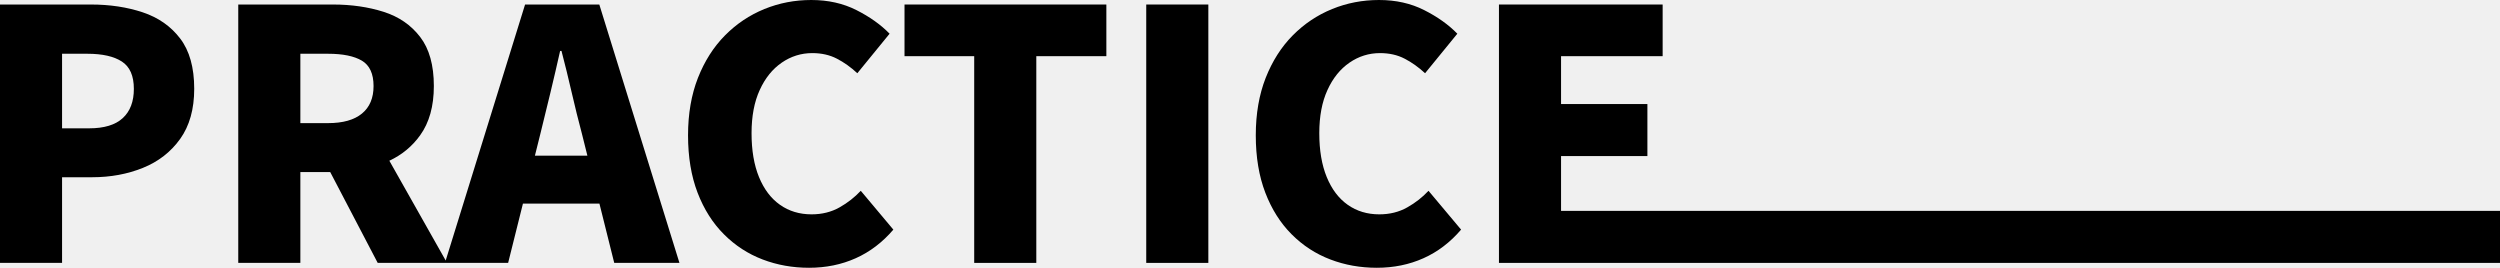
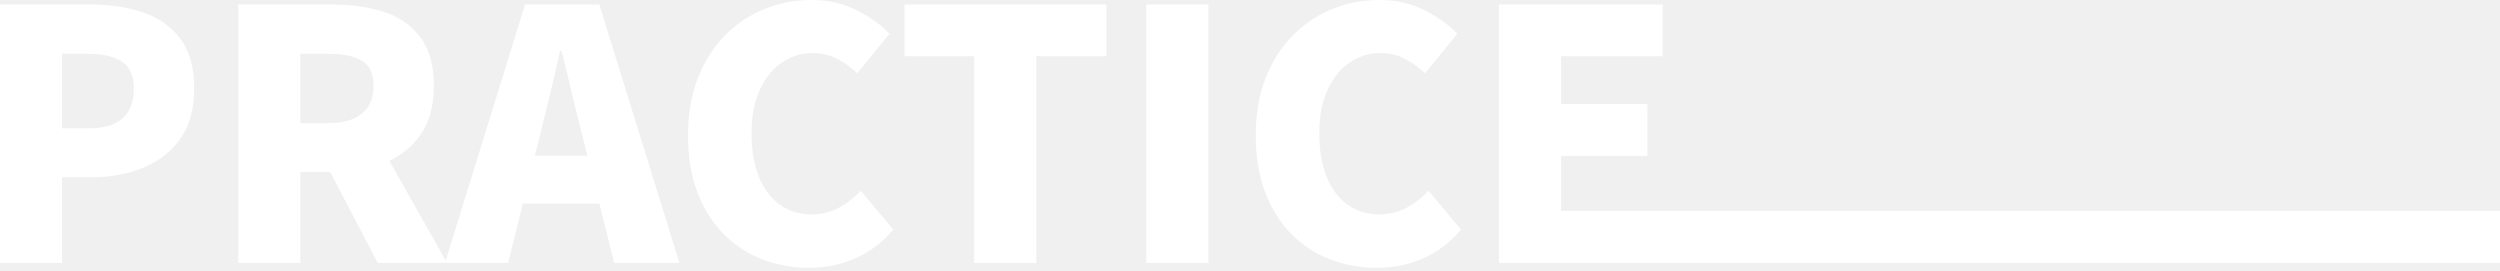
- <svg xmlns="http://www.w3.org/2000/svg" version="1.1" x="0px" y="0px" viewBox="0 0 692 74.11" style="enable-background:new 0 0 692 74.11;" xml:space="preserve">
+ <svg xmlns="http://www.w3.org/2000/svg" version="1.1" x="0px" y="0px" viewBox="0 0 692 74.76" style="enable-background:new 0 0 692 74.76;" xml:space="preserve">
+   <style type="text/css">
+ 	.st0{fill:#fff;}
+ </style>
  <g id="레이어_1">
    <g>
-       <path d="M-37.65-653.96c-0.45,3.71-0.9,7.46-1.34,11.23c-0.45,3.78-0.9,7.58-1.34,11.42h-0.48c-0.71-3.84-1.39-7.66-2.06-11.47    c-0.67-3.81-1.36-7.54-2.06-11.18l-7.39-32.64h-14.5l-7.3,32.64c-0.71,3.71-1.41,7.46-2.11,11.23c-0.7,3.78-1.41,7.58-2.11,11.42    h-0.38c-0.45-3.84-0.91-7.65-1.39-11.42c-0.48-3.78-0.98-7.52-1.49-11.23l-4.51-32.64h-17.47l12.96,71.52h21.22l6.24-31.1    c0.51-2.75,1.01-5.54,1.49-8.35c0.48-2.82,0.94-5.57,1.39-8.26h0.38c0.32,2.69,0.72,5.44,1.2,8.26c0.48,2.82,1.01,5.6,1.58,8.35    l6.43,31.1h21.6l12.38-71.52h-16.22L-37.65-653.96z" />
-       <polygon points="10.16,-644.65 34.06,-644.65 34.06,-659.05 10.16,-659.05 10.16,-672.3 38.28,-672.3 38.28,-686.6 -7.03,-686.6     -7.03,-615.08 39.34,-615.08 39.34,-629.48 10.16,-629.48   " />
-       <path d="M88.59-686.6l-22.18,71.52h17.47l4.1-16.42h21.17l4.1,16.42h18.05l-22.18-71.52H88.59z M91.3-644.75l1.51-6.05    c0.9-3.58,1.82-7.38,2.78-11.38c0.96-4,1.86-7.86,2.69-11.57h0.38c0.96,3.65,1.9,7.49,2.83,11.52c0.93,4.03,1.87,7.84,2.83,11.42    l1.51,6.05H91.3z" />
-       <path d="M189.14-650.41c2.53-3.52,3.79-8.06,3.79-13.63c0-5.76-1.26-10.29-3.79-13.58c-2.53-3.3-5.9-5.62-10.13-6.96    c-4.22-1.34-8.9-2.02-14.02-2.02h-26.21v71.52h17.18v-25.15h8.26l13.15,25.15h19.2l-15.97-28.28    C184.1-645,186.94-647.35,189.14-650.41z M155.98-672.97h7.68c4.09,0,7.21,0.64,9.36,1.92c2.14,1.28,3.22,3.62,3.22,7.01    c0,3.33-1.07,5.87-3.22,7.63c-2.15,1.76-5.27,2.64-9.36,2.64h-7.68V-672.97z" />
-       <polygon points="253.13,-629.48 251.24,-629.48 223.94,-629.48 223.94,-644.65 247.85,-644.65 247.85,-659.05 223.94,-659.05     223.94,-672.3 252.07,-672.3 252.07,-686.6 206.76,-686.6 206.76,-615.08 251.24,-615.08 253.13,-615.08 588.4,-615.08     588.4,-629.48   " />
+       <path class="st0" d="M-876.66,187.79c-0.45,3.71-0.9,7.46-1.34,11.23c-0.45,3.78-0.9,7.58-1.34,11.42h-0.48    c-0.71-3.84-1.39-7.66-2.06-11.47c-0.67-3.81-1.36-7.54-2.06-11.18l-7.39-32.64h-14.5l-7.3,32.64c-0.71,3.71-1.41,7.46-2.11,11.23    c-0.7,3.78-1.41,7.58-2.11,11.42h-0.38c-0.45-3.84-0.91-7.65-1.39-11.42c-0.48-3.78-0.98-7.52-1.49-11.23l-4.51-32.64h-17.47    l12.96,71.52h21.22l6.24-31.1c0.51-2.75,1.01-5.54,1.49-8.35c0.48-2.82,0.94-5.57,1.39-8.26h0.38c0.32,2.69,0.72,5.44,1.2,8.26    c0.48,2.82,1.01,5.6,1.58,8.35l6.43,31.1h21.6l12.38-71.52h-16.22L-876.66,187.79z" />
+       <polygon class="st0" points="-828.85,197.1 -804.95,197.1 -804.95,182.7 -828.85,182.7 -828.85,169.45 -800.72,169.45     -800.72,155.15 -846.03,155.15 -846.03,226.67 -799.67,226.67 -799.67,212.27 -828.85,212.27   " />
+       <path class="st0" d="M-750.42,155.15l-22.18,71.52h17.47l4.1-16.42h21.17l4.1,16.42h18.05l-22.18-71.52H-750.42z M-747.71,197    l1.51-6.05c0.9-3.58,1.82-7.38,2.78-11.38c0.96-4,1.86-7.86,2.69-11.57h0.38c0.96,3.65,1.9,7.49,2.83,11.52    c0.93,4.03,1.87,7.84,2.83,11.42l1.51,6.05H-747.71z" />
+       <path class="st0" d="M-649.86,191.34c2.53-3.52,3.79-8.06,3.79-13.63c0-5.76-1.26-10.29-3.79-13.58c-2.53-3.3-5.9-5.62-10.13-6.96    c-4.22-1.34-8.9-2.02-14.02-2.02h-26.21v71.52h17.18v-25.15h8.26l13.15,25.15h19.2l-15.97-28.28    C-654.91,196.75-652.06,194.4-649.86,191.34z M-683.03,168.78h7.68c4.09,0,7.21,0.64,9.36,1.92c2.14,1.28,3.22,3.62,3.22,7.01    c0,3.33-1.07,5.87-3.22,7.63c-2.15,1.76-5.27,2.64-9.36,2.64h-7.68V168.78z" />
+       <polygon class="st0" points="-585.88,212.27 -587.76,212.27 -615.06,212.27 -615.06,197.1 -591.16,197.1 -591.16,182.7     -615.06,182.7 -615.06,169.45 -586.93,169.45 -586.93,155.15 -632.25,155.15 -632.25,226.67 -587.76,226.67 -585.88,226.67     -250.61,226.67 -250.61,212.27   " />
    </g>
    <g>
-       <path d="M45.98-491.99l-8.06,32.64c-1.02,3.84-1.94,7.62-2.74,11.33c-0.8,3.71-1.74,7.55-2.83,11.52h-0.48    c-1.02-3.97-1.94-7.81-2.74-11.52c-0.8-3.71-1.74-7.49-2.83-11.33l-8.16-32.64H0l21.41,71.52h20.64l21.41-71.52H45.98z" />
-       <path d="M81.22-491.99l-22.18,71.52h17.47l4.1-16.42h21.17l4.1,16.42h18.05l-22.18-71.52H81.22z M83.93-450.14l1.51-6.05    c0.89-3.58,1.82-7.38,2.78-11.38c0.96-4,1.86-7.86,2.69-11.57h0.38c0.96,3.65,1.9,7.49,2.83,11.52c0.93,4.03,1.87,7.84,2.83,11.42    l1.51,6.05H83.93z" />
-       <polygon points="148.61,-491.99 131.42,-491.99 131.42,-420.47 176.45,-420.47 176.45,-434.87 148.61,-434.87   " />
-       <path d="M224.73-452.25c0,4.48-0.46,8.06-1.39,10.75c-0.93,2.69-2.29,4.62-4.08,5.81c-1.79,1.19-4,1.78-6.62,1.78    c-2.62,0-4.82-0.59-6.58-1.78c-1.76-1.18-3.09-3.12-3.98-5.81c-0.9-2.69-1.34-6.27-1.34-10.75v-39.74h-17.09v37.92    c0,6.02,0.61,11.23,1.82,15.65c1.21,4.42,3.04,8.05,5.47,10.9c2.43,2.85,5.46,4.96,9.07,6.34c3.62,1.38,7.82,2.06,12.62,2.06    c4.74,0,8.89-0.69,12.48-2.06c3.58-1.38,6.58-3.49,8.98-6.34c2.4-2.85,4.19-6.48,5.38-10.9c1.18-4.42,1.78-9.63,1.78-15.65v-37.92    h-16.51V-452.25z" />
-       <polygon points="303.65,-434.87 301.28,-434.87 274.46,-434.87 274.46,-450.04 298.37,-450.04 298.37,-464.44 274.46,-464.44     274.46,-477.69 302.59,-477.69 302.59,-491.99 257.28,-491.99 257.28,-420.47 301.28,-420.47 303.65,-420.47 692,-420.47     692,-434.87   " />
+       <path class="st0" d="M-858.93-395.61l-8.06,32.64c-1.02,3.84-1.94,7.62-2.74,11.33c-0.8,3.71-1.74,7.55-2.83,11.52h-0.48    c-1.02-3.97-1.94-7.81-2.74-11.52c-0.8-3.71-1.74-7.49-2.83-11.33l-8.16-32.64h-18.14l21.41,71.52h20.64l21.41-71.52H-858.93z" />
+       <path class="st0" d="M-823.7-395.61l-22.18,71.52h17.47l4.1-16.42h21.17l4.1,16.42h18.05l-22.18-71.52H-823.7z M-820.99-353.76    l1.51-6.05c0.89-3.58,1.82-7.38,2.78-11.38c0.96-4,1.86-7.86,2.69-11.57h0.38c0.96,3.65,1.9,7.49,2.83,11.52    c0.93,4.03,1.87,7.84,2.83,11.42l1.51,6.05H-820.99z" />
+       <polygon class="st0" points="-756.31,-395.61 -773.49,-395.61 -773.49,-324.09 -728.47,-324.09 -728.47,-338.49 -756.31,-338.49       " />
+       <path class="st0" d="M-680.18-355.87c0,4.48-0.46,8.06-1.39,10.75c-0.93,2.69-2.29,4.62-4.08,5.81c-1.79,1.19-4,1.78-6.62,1.78    c-2.62,0-4.82-0.59-6.58-1.78c-1.76-1.18-3.09-3.12-3.98-5.81c-0.9-2.69-1.34-6.27-1.34-10.75v-39.74h-17.09v37.92    c0,6.02,0.61,11.23,1.82,15.65c1.21,4.42,3.04,8.05,5.47,10.9c2.43,2.85,5.46,4.96,9.07,6.34c3.62,1.38,7.82,2.06,12.62,2.06    c4.74,0,8.89-0.69,12.48-2.06c3.58-1.38,6.58-3.49,8.98-6.34c2.4-2.85,4.19-6.48,5.38-10.9c1.18-4.42,1.78-9.63,1.78-15.65v-37.92    h-16.51V-355.87z" />
+       <polygon class="st0" points="-601.27,-338.49 -603.63,-338.49 -630.45,-338.49 -630.45,-353.66 -606.55,-353.66 -606.55,-368.06     -630.45,-368.06 -630.45,-381.31 -602.32,-381.31 -602.32,-395.61 -647.64,-395.61 -647.64,-324.09 -603.63,-324.09     -601.27,-324.09 -212.91,-324.09 -212.91,-338.49   " />
    </g>
    <g>
-       <path d="M39.5,3.41c-4.32-1.44-9.1-2.16-14.35-2.16H0v71.52h17.18V49.06h8.35c5.06,0,9.73-0.86,14.02-2.59    c4.29-1.73,7.73-4.4,10.32-8.02c2.59-3.62,3.89-8.24,3.89-13.87c0-5.89-1.3-10.53-3.89-13.92C47.28,7.26,43.82,4.85,39.5,3.41z     M33.98,32.69c-2.05,1.89-5.15,2.83-9.31,2.83h-7.49V14.88h7.01c4.16,0,7.34,0.72,9.55,2.16s3.31,3.95,3.31,7.54    C37.06,28.1,36.03,30.8,33.98,32.69z" />
-       <path d="M145.34,1.25l-21.97,70.86l-15.6-27.62c3.49-1.63,6.33-3.98,8.53-7.05c2.53-3.52,3.79-8.06,3.79-13.63    c0-5.76-1.26-10.29-3.79-13.58c-2.53-3.3-5.9-5.62-10.13-6.96c-4.22-1.34-8.9-2.02-14.02-2.02H65.95v71.52h17.19V47.62h8.26    l13.15,25.15h18.62h0.58h16.9l4.1-16.42h21.17l4.1,16.42h18.05L165.89,1.25H145.34z M83.14,14.88h7.68c4.09,0,7.21,0.64,9.36,1.92    c2.14,1.28,3.22,3.62,3.22,7.01c0,3.33-1.07,5.87-3.22,7.63c-2.14,1.76-5.27,2.64-9.36,2.64h-7.68V14.88z M148.06,43.1l1.51-6.05    c0.9-3.58,1.82-7.38,2.78-11.38c0.96-4,1.86-7.86,2.69-11.57h0.38c0.96,3.65,1.9,7.49,2.83,11.52c0.93,4.03,1.87,7.84,2.83,11.42    l1.51,6.05H148.06z" />
-       <path d="M232.37,57.41c-2.27,1.28-4.85,1.92-7.73,1.92c-3.33,0-6.24-0.88-8.74-2.64c-2.5-1.76-4.43-4.32-5.81-7.68    c-1.38-3.36-2.06-7.41-2.06-12.14c0-4.67,0.75-8.66,2.26-11.95c1.5-3.3,3.54-5.82,6.1-7.58c2.56-1.76,5.38-2.64,8.45-2.64    c2.56,0,4.83,0.51,6.81,1.54c1.98,1.02,3.87,2.37,5.66,4.03l8.93-10.94c-2.43-2.5-5.49-4.67-9.17-6.53    C233.39,0.93,229.21,0,224.54,0c-4.54,0-8.86,0.83-12.96,2.5c-4.1,1.67-7.73,4.1-10.9,7.3c-3.17,3.2-5.66,7.12-7.49,11.76    c-1.82,4.64-2.74,9.94-2.74,15.89c0,6.02,0.88,11.31,2.64,15.89c1.76,4.58,4.19,8.42,7.3,11.52c3.1,3.11,6.67,5.42,10.7,6.96    s8.32,2.3,12.86,2.3c4.67,0,8.98-0.88,12.91-2.64c3.94-1.76,7.41-4.4,10.42-7.92l-9.02-10.75    C236.6,54.59,234.64,56.13,232.37,57.41z" />
-       <polygon points="250.37,15.55 269.66,15.55 269.66,72.77 286.85,72.77 286.85,15.55 306.24,15.55 306.24,1.25 250.37,1.25   " />
-       <rect x="317.28" y="1.25" width="17.19" height="71.52" />
-       <path d="M389.52,57.41c-2.27,1.28-4.85,1.92-7.73,1.92c-3.33,0-6.24-0.88-8.74-2.64c-2.5-1.76-4.43-4.32-5.81-7.68    c-1.38-3.36-2.06-7.41-2.06-12.14c0-4.67,0.75-8.66,2.26-11.95c1.5-3.3,3.54-5.82,6.1-7.58c2.56-1.76,5.38-2.64,8.45-2.64    c2.56,0,4.83,0.51,6.81,1.54c1.98,1.02,3.87,2.37,5.66,4.03l8.93-10.94c-2.43-2.5-5.49-4.67-9.17-6.53    C390.54,0.93,386.37,0,381.69,0c-4.54,0-8.87,0.83-12.96,2.5c-4.1,1.67-7.73,4.1-10.9,7.3c-3.17,3.2-5.66,7.12-7.49,11.76    c-1.82,4.64-2.74,9.94-2.74,15.89c0,6.02,0.88,11.31,2.64,15.89c1.76,4.58,4.19,8.42,7.29,11.52c3.1,3.11,6.67,5.42,10.71,6.96    c4.03,1.54,8.32,2.3,12.86,2.3c4.67,0,8.98-0.88,12.91-2.64c3.94-1.76,7.41-4.4,10.42-7.92l-9.02-10.75    C393.76,54.59,391.79,56.13,389.52,57.41z" />
-       <polygon points="461.28,58.37 454.55,58.37 432.1,58.37 432.1,43.2 456,43.2 456,28.8 432.1,28.8 432.1,15.55 460.22,15.55     460.22,1.25 414.91,1.25 414.91,72.77 454.55,72.77 461.28,72.77 692,72.77 692,58.37   " />
+       <path class="st0" d="M39.5,3.41c-4.32-1.44-9.1-2.16-14.35-2.16H0v71.52h17.18V49.06h8.35c5.06,0,9.73-0.86,14.02-2.59    c4.29-1.73,7.73-4.4,10.32-8.02c2.59-3.62,3.89-8.24,3.89-13.87c0-5.89-1.3-10.53-3.89-13.92C47.28,7.26,43.82,4.85,39.5,3.41z     M33.98,32.69c-2.05,1.89-5.15,2.83-9.31,2.83h-7.49V14.88h7.01c4.16,0,7.34,0.72,9.55,2.16s3.31,3.95,3.31,7.54    C37.06,28.1,36.03,30.8,33.98,32.69z" />
+       <path class="st0" d="M145.34,1.25l-21.97,70.86l-15.6-27.62c3.49-1.63,6.33-3.98,8.53-7.05c2.53-3.52,3.79-8.06,3.79-13.63    c0-5.76-1.26-10.29-3.79-13.58c-2.53-3.3-5.9-5.62-10.13-6.96c-4.22-1.34-8.9-2.02-14.02-2.02H65.95v71.52h17.19V47.62h8.26    l13.15,25.15h18.62h0.58h16.9l4.1-16.42h21.17l4.1,16.42h18.05L165.89,1.25H145.34z M83.14,14.88h7.68c4.09,0,7.21,0.64,9.36,1.92    c2.14,1.28,3.22,3.62,3.22,7.01c0,3.33-1.07,5.87-3.22,7.63c-2.14,1.76-5.27,2.64-9.36,2.64h-7.68V14.88z M148.06,43.1l1.51-6.05    c0.9-3.58,1.82-7.38,2.78-11.38c0.96-4,1.86-7.86,2.69-11.57h0.38c0.96,3.65,1.9,7.49,2.83,11.52c0.93,4.03,1.87,7.84,2.83,11.42    l1.51,6.05H148.06z" />
+       <path class="st0" d="M232.37,57.41c-2.27,1.28-4.85,1.92-7.73,1.92c-3.33,0-6.24-0.88-8.74-2.64c-2.5-1.76-4.43-4.32-5.81-7.68    c-1.38-3.36-2.06-7.41-2.06-12.14c0-4.67,0.75-8.66,2.26-11.95c1.5-3.3,3.54-5.82,6.1-7.58c2.56-1.76,5.38-2.64,8.45-2.64    c2.56,0,4.83,0.51,6.81,1.54c1.98,1.02,3.87,2.37,5.66,4.03l8.93-10.94c-2.43-2.5-5.49-4.67-9.17-6.53    C233.39,0.93,229.21,0,224.54,0c-4.54,0-8.86,0.83-12.96,2.5c-4.1,1.67-7.73,4.1-10.9,7.3c-3.17,3.2-5.66,7.12-7.49,11.76    c-1.82,4.64-2.74,9.94-2.74,15.89c0,6.02,0.88,11.31,2.64,15.89c1.76,4.58,4.19,8.42,7.3,11.52c3.1,3.11,6.67,5.42,10.7,6.96    s8.32,2.3,12.86,2.3c4.67,0,8.98-0.88,12.91-2.64c3.94-1.76,7.41-4.4,10.42-7.92l-9.02-10.75    C236.6,54.59,234.64,56.13,232.37,57.41z" />
+       <polygon class="st0" points="250.37,15.55 269.66,15.55 269.66,72.77 286.85,72.77 286.85,15.55 306.24,15.55 306.24,1.25     250.37,1.25   " />
+       <rect x="317.28" y="1.25" class="st0" width="17.19" height="71.52" />
+       <path class="st0" d="M389.52,57.41c-2.27,1.28-4.85,1.92-7.73,1.92c-3.33,0-6.24-0.88-8.74-2.64c-2.5-1.76-4.43-4.32-5.81-7.68    c-1.38-3.36-2.06-7.41-2.06-12.14c0-4.67,0.75-8.66,2.26-11.95c1.5-3.3,3.54-5.82,6.1-7.58c2.56-1.76,5.38-2.64,8.45-2.64    c2.56,0,4.83,0.51,6.81,1.54c1.98,1.02,3.87,2.37,5.66,4.03l8.93-10.94c-2.43-2.5-5.49-4.67-9.17-6.53    C390.54,0.93,386.37,0,381.69,0c-4.54,0-8.87,0.83-12.96,2.5c-4.1,1.67-7.73,4.1-10.9,7.3c-3.17,3.2-5.66,7.12-7.49,11.76    c-1.82,4.64-2.74,9.94-2.74,15.89c0,6.02,0.88,11.31,2.64,15.89c1.76,4.58,4.19,8.42,7.29,11.52c3.1,3.11,6.67,5.42,10.71,6.96    c4.03,1.54,8.32,2.3,12.86,2.3c4.67,0,8.98-0.88,12.91-2.64c3.94-1.76,7.41-4.4,10.42-7.92l-9.02-10.75    C393.76,54.59,391.79,56.13,389.52,57.41z" />
+       <polygon class="st0" points="461.28,58.37 454.55,58.37 432.1,58.37 432.1,43.2 456,43.2 456,28.8 432.1,28.8 432.1,15.55     460.22,15.55 460.22,1.25 414.91,1.25 414.91,72.77 454.55,72.77 461.28,72.77 692,72.77 692,58.37   " />
    </g>
    <g>
-       <path d="M-200.96-147.68c-4.9-2.88-10.61-4.32-17.14-4.32c-6.46,0-12.16,1.42-17.09,4.27c-4.93,2.85-8.77,7.01-11.52,12.48    c-2.75,5.47-4.13,12.11-4.13,19.92c0,7.81,1.38,14.51,4.13,20.11c2.75,5.6,6.59,9.89,11.52,12.86c4.93,2.98,10.62,4.46,17.09,4.46    c6.53,0,12.24-1.49,17.14-4.46s8.72-7.26,11.47-12.86c2.75-5.6,4.13-12.3,4.13-20.11c0-7.81-1.38-14.43-4.13-19.87    C-192.24-140.64-196.07-144.8-200.96-147.68z M-204.71-103.33c-1.25,3.39-3.01,6.02-5.28,7.87c-2.27,1.86-4.98,2.79-8.11,2.79    c-3.14,0-5.84-0.93-8.11-2.79c-2.27-1.86-4.02-4.48-5.23-7.87c-1.22-3.39-1.82-7.39-1.82-12c0-4.61,0.61-8.56,1.82-11.86    c1.22-3.3,2.96-5.81,5.23-7.54c2.27-1.73,4.98-2.59,8.11-2.59c3.13,0,5.84,0.86,8.11,2.59c2.27,1.73,4.03,4.24,5.28,7.54    c1.25,3.3,1.87,7.25,1.87,11.86C-202.84-110.72-203.46-106.72-204.71-103.33z" />
-       <path d="M-131.41-111.01c0,4.48-0.46,8.06-1.39,10.75c-0.93,2.69-2.29,4.62-4.08,5.81c-1.79,1.18-4,1.78-6.62,1.78    c-2.62,0-4.82-0.59-6.58-1.78c-1.76-1.18-3.09-3.12-3.98-5.81c-0.9-2.69-1.34-6.27-1.34-10.75v-39.74h-17.09v37.92    c0,6.02,0.61,11.23,1.82,15.65c1.21,4.42,3.04,8.05,5.47,10.9c2.43,2.85,5.46,4.96,9.07,6.34c3.62,1.38,7.82,2.06,12.62,2.06    c4.73,0,8.89-0.69,12.48-2.06c3.58-1.38,6.58-3.49,8.98-6.34c2.4-2.85,4.19-6.48,5.38-10.9c1.18-4.42,1.78-9.63,1.78-15.65v-37.92    h-16.51V-111.01z" />
-       <polygon points="-104.34,-136.45 -85.05,-136.45 -85.05,-79.24 -67.86,-79.24 -67.86,-136.45 -48.47,-136.45 -48.47,-150.76     -104.34,-150.76   " />
-       <path d="M2.07-148.6c-4.32-1.44-9.1-2.16-14.35-2.16h-25.15v71.52h17.19v-23.71h8.35c5.05,0,9.73-0.86,14.02-2.59    c4.29-1.73,7.73-4.4,10.32-8.02c2.59-3.62,3.89-8.24,3.89-13.87c0-5.89-1.29-10.53-3.89-13.92S6.39-147.16,2.07-148.6z     M-3.45-119.32c-2.05,1.89-5.15,2.83-9.31,2.83h-7.49v-20.64h7.01c4.16,0,7.34,0.72,9.55,2.16c2.21,1.44,3.31,3.95,3.31,7.54    C-0.37-123.91-1.4-121.2-3.45-119.32z" />
-       <path d="M69.23-111.01c0,4.48-0.46,8.06-1.39,10.75c-0.93,2.69-2.29,4.62-4.08,5.81c-1.79,1.18-4,1.78-6.62,1.78    c-2.62,0-4.82-0.59-6.58-1.78c-1.76-1.18-3.09-3.12-3.98-5.81c-0.9-2.69-1.34-6.27-1.34-10.75v-39.74H28.14v37.92    c0,6.02,0.61,11.23,1.82,15.65c1.21,4.42,3.04,8.05,5.47,10.9c2.43,2.85,5.46,4.96,9.07,6.34c3.62,1.38,7.82,2.06,12.62,2.06    c4.73,0,8.89-0.69,12.48-2.06c3.58-1.38,6.58-3.49,8.98-6.34c2.4-2.85,4.19-6.48,5.38-10.9c1.18-4.42,1.78-9.63,1.78-15.65v-37.92    H69.23V-111.01z" />
-       <polygon points="132.77,-93.64 132.77,-136.45 152.17,-136.45 152.17,-150.76 96.3,-150.76 96.3,-136.45 115.59,-136.45     115.59,-79.24 128.74,-79.24 132.77,-79.24 441.16,-79.24 441.16,-93.64   " />
+       <path class="st0" d="M-872.61-56.67c-4.9-2.88-10.61-4.32-17.14-4.32c-6.46,0-12.16,1.42-17.09,4.27    c-4.93,2.85-8.77,7.01-11.52,12.48c-2.75,5.47-4.13,12.11-4.13,19.92c0,7.81,1.38,14.51,4.13,20.11    c2.75,5.6,6.59,9.89,11.52,12.86c4.93,2.98,10.62,4.46,17.09,4.46c6.53,0,12.24-1.49,17.14-4.46s8.72-7.26,11.47-12.86    c2.75-5.6,4.13-12.3,4.13-20.11c0-7.81-1.38-14.43-4.13-19.87C-863.89-49.62-867.71-53.79-872.61-56.67z M-876.35-12.31    c-1.25,3.39-3.01,6.02-5.28,7.87c-2.27,1.86-4.98,2.79-8.11,2.79c-3.14,0-5.84-0.93-8.11-2.79c-2.27-1.86-4.02-4.48-5.23-7.87    c-1.22-3.39-1.82-7.39-1.82-12c0-4.61,0.61-8.56,1.82-11.86c1.22-3.3,2.96-5.81,5.23-7.54c2.27-1.73,4.98-2.59,8.11-2.59    c3.13,0,5.84,0.86,8.11,2.59c2.27,1.73,4.03,4.24,5.28,7.54c1.25,3.3,1.87,7.25,1.87,11.86    C-874.48-19.71-875.11-15.7-876.35-12.31z" />
+       <path class="st0" d="M-803.06-19.99c0,4.48-0.46,8.06-1.39,10.75c-0.93,2.69-2.29,4.62-4.08,5.81c-1.79,1.18-4,1.78-6.62,1.78    c-2.62,0-4.82-0.59-6.58-1.78c-1.76-1.18-3.09-3.12-3.98-5.81c-0.9-2.69-1.34-6.27-1.34-10.75v-39.74h-17.09v37.92    c0,6.02,0.61,11.23,1.82,15.65c1.21,4.42,3.04,8.05,5.47,10.9c2.43,2.85,5.46,4.96,9.07,6.34c3.62,1.38,7.82,2.06,12.62,2.06    c4.73,0,8.89-0.69,12.48-2.06c3.58-1.38,6.58-3.49,8.98-6.34c2.4-2.85,4.19-6.48,5.38-10.9c1.18-4.42,1.78-9.63,1.78-15.65v-37.92    h-16.51V-19.99z" />
+       <polygon class="st0" points="-775.99,-45.43 -756.69,-45.43 -756.69,11.78 -739.51,11.78 -739.51,-45.43 -720.12,-45.43     -720.12,-59.74 -775.99,-59.74   " />
+       <path class="st0" d="M-669.57-57.58c-4.32-1.44-9.1-2.16-14.35-2.16h-25.15v71.52h17.19v-23.71h8.35c5.05,0,9.73-0.86,14.02-2.59    c4.29-1.73,7.73-4.4,10.32-8.02c2.59-3.62,3.89-8.24,3.89-13.87c0-5.89-1.29-10.53-3.89-13.92S-665.25-56.14-669.57-57.58z     M-675.09-28.3c-2.05,1.89-5.15,2.83-9.31,2.83h-7.49v-20.64h7.01c4.16,0,7.34,0.72,9.55,2.16c2.21,1.44,3.31,3.95,3.31,7.54    C-672.02-32.89-673.04-30.18-675.09-28.3z" />
+       <path class="st0" d="M-602.42-19.99c0,4.48-0.46,8.06-1.39,10.75c-0.93,2.69-2.29,4.62-4.08,5.81c-1.79,1.18-4,1.78-6.62,1.78    c-2.62,0-4.82-0.59-6.58-1.78c-1.76-1.18-3.09-3.12-3.98-5.81c-0.9-2.69-1.34-6.27-1.34-10.75v-39.74h-17.09v37.92    c0,6.02,0.61,11.23,1.82,15.65c1.21,4.42,3.04,8.05,5.47,10.9c2.43,2.85,5.46,4.96,9.07,6.34c3.62,1.38,7.82,2.06,12.62,2.06    c4.73,0,8.89-0.69,12.48-2.06c3.58-1.38,6.58-3.49,8.98-6.34c2.4-2.85,4.19-6.48,5.38-10.9c1.18-4.42,1.78-9.63,1.78-15.65v-37.92    h-16.51V-19.99z" />
+       <polygon class="st0" points="-538.87,-2.62 -538.87,-45.43 -519.48,-45.43 -519.48,-59.74 -575.35,-59.74 -575.35,-45.43     -556.05,-45.43 -556.05,11.78 -542.91,11.78 -538.87,11.78 -230.48,11.78 -230.48,-2.62   " />
    </g>
  </g>
  <g id="레이어_2">
</g>
</svg>
